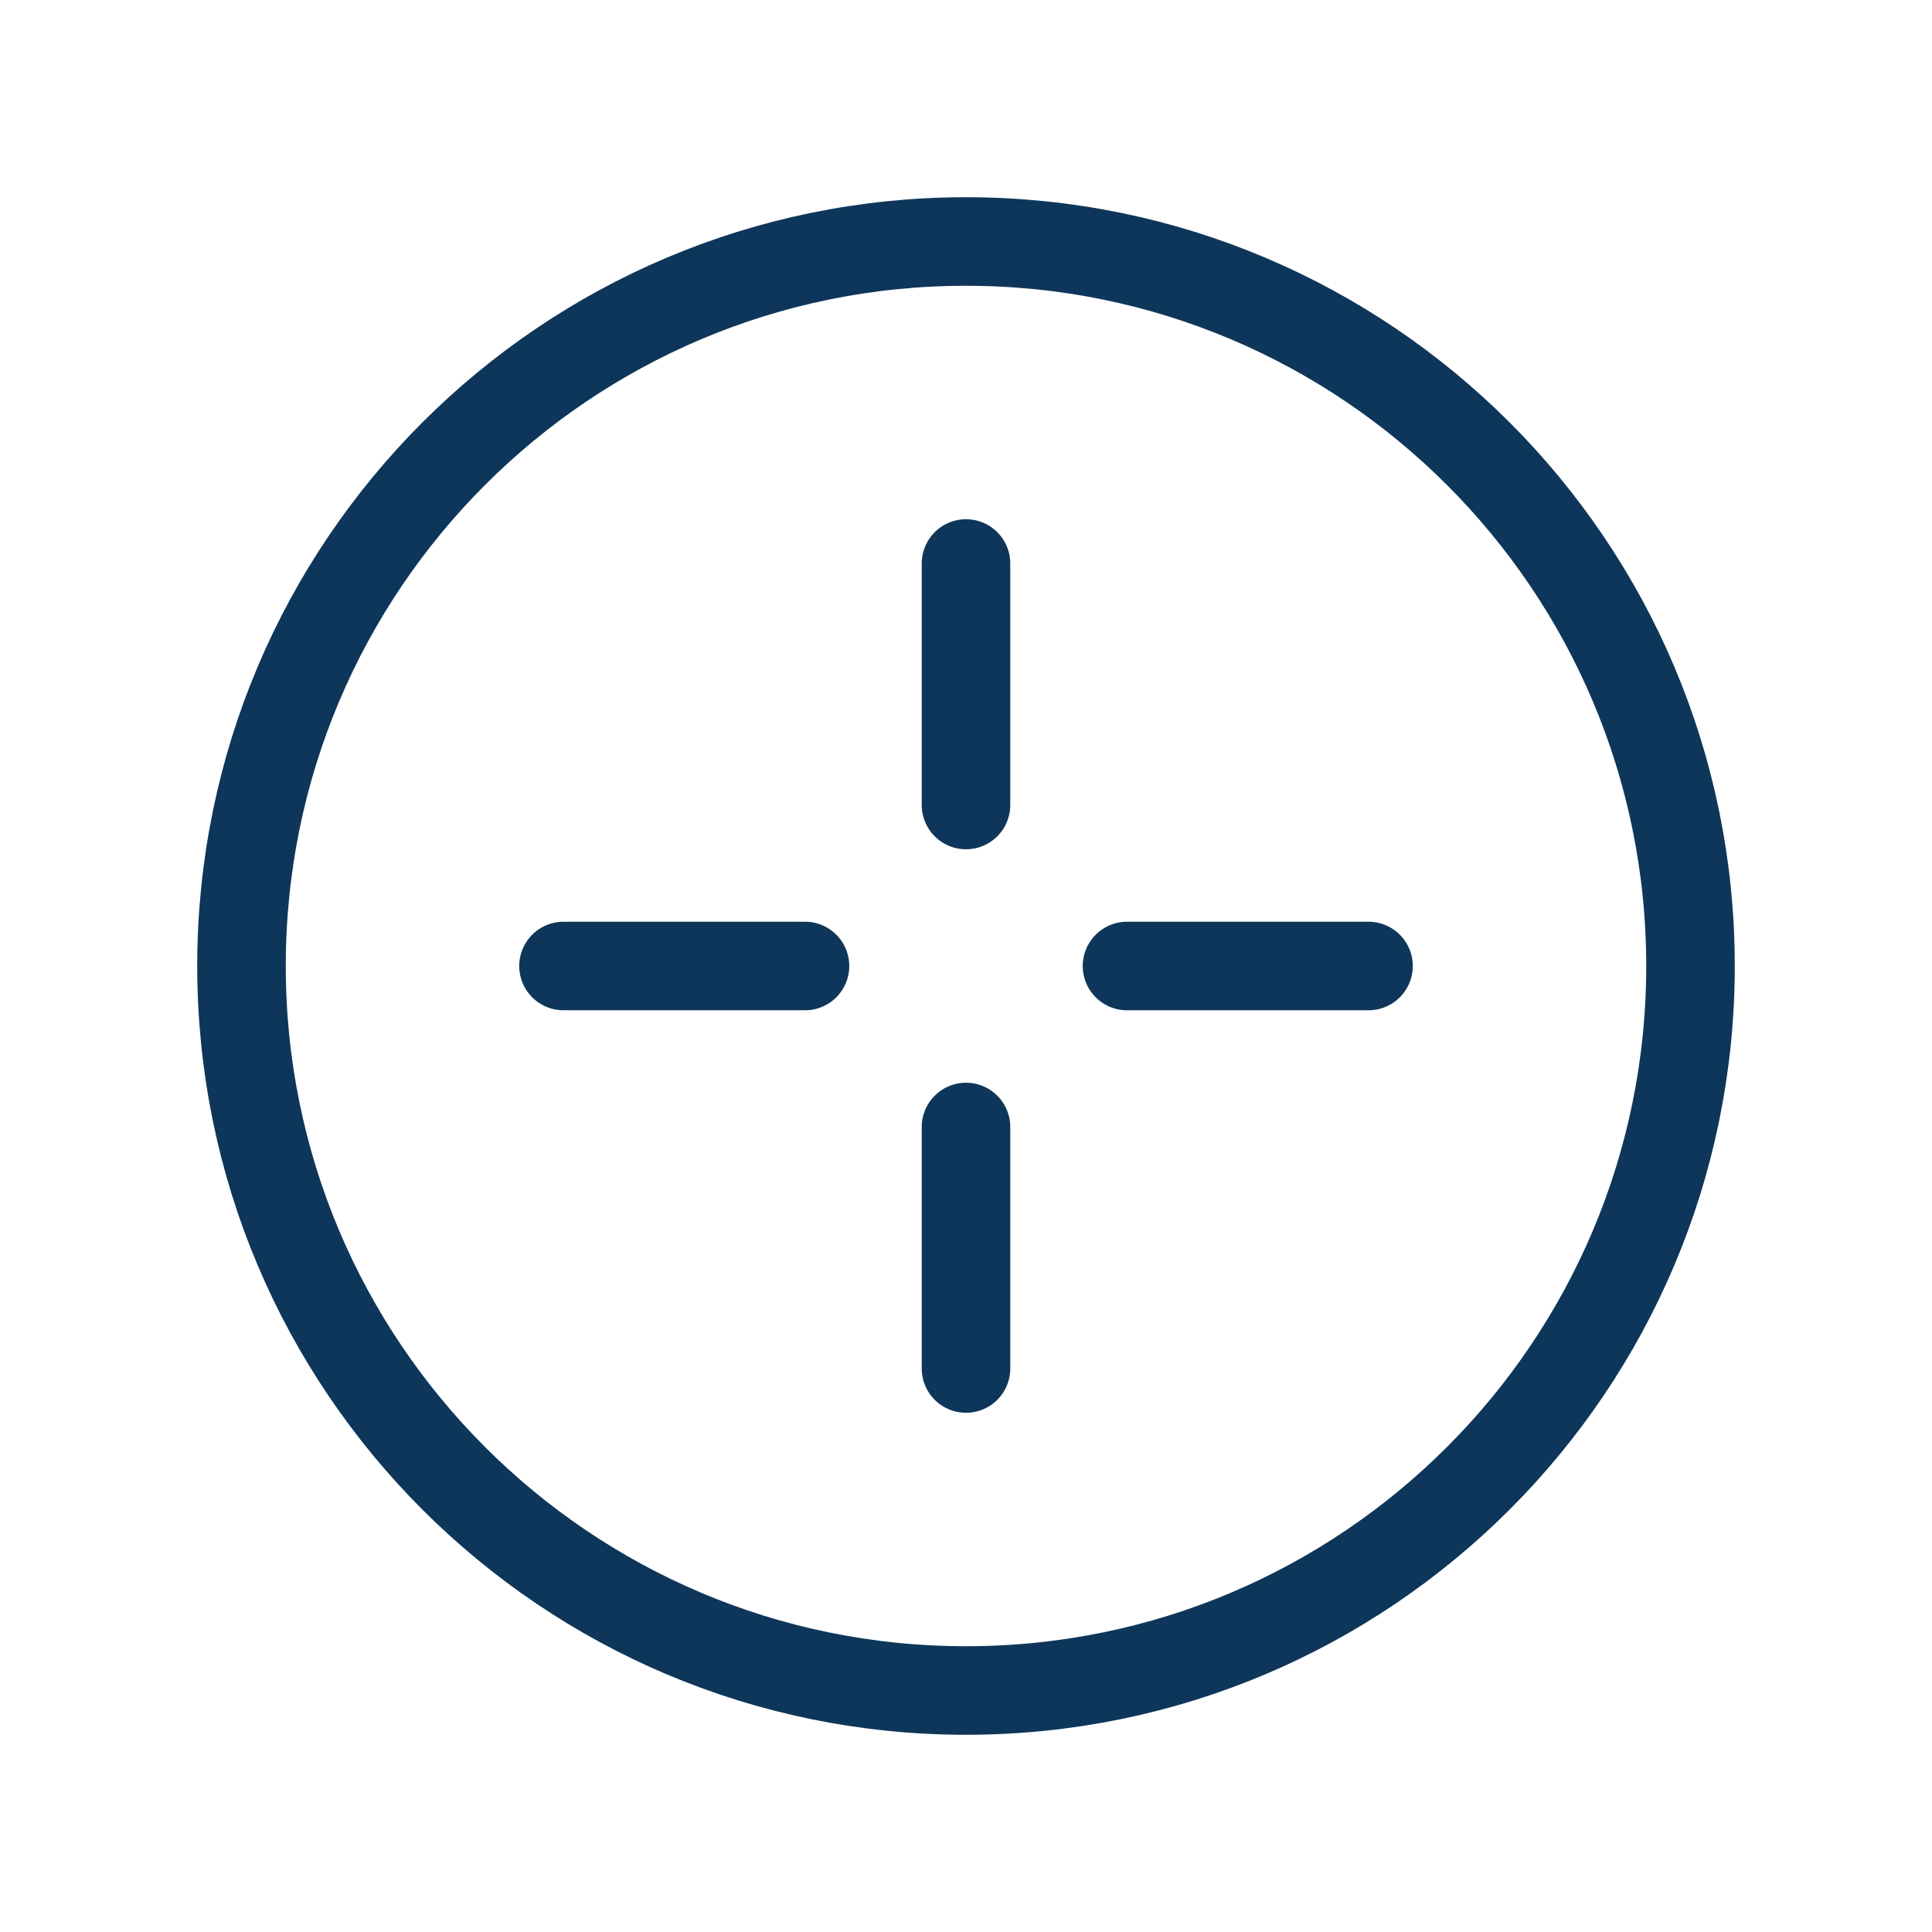
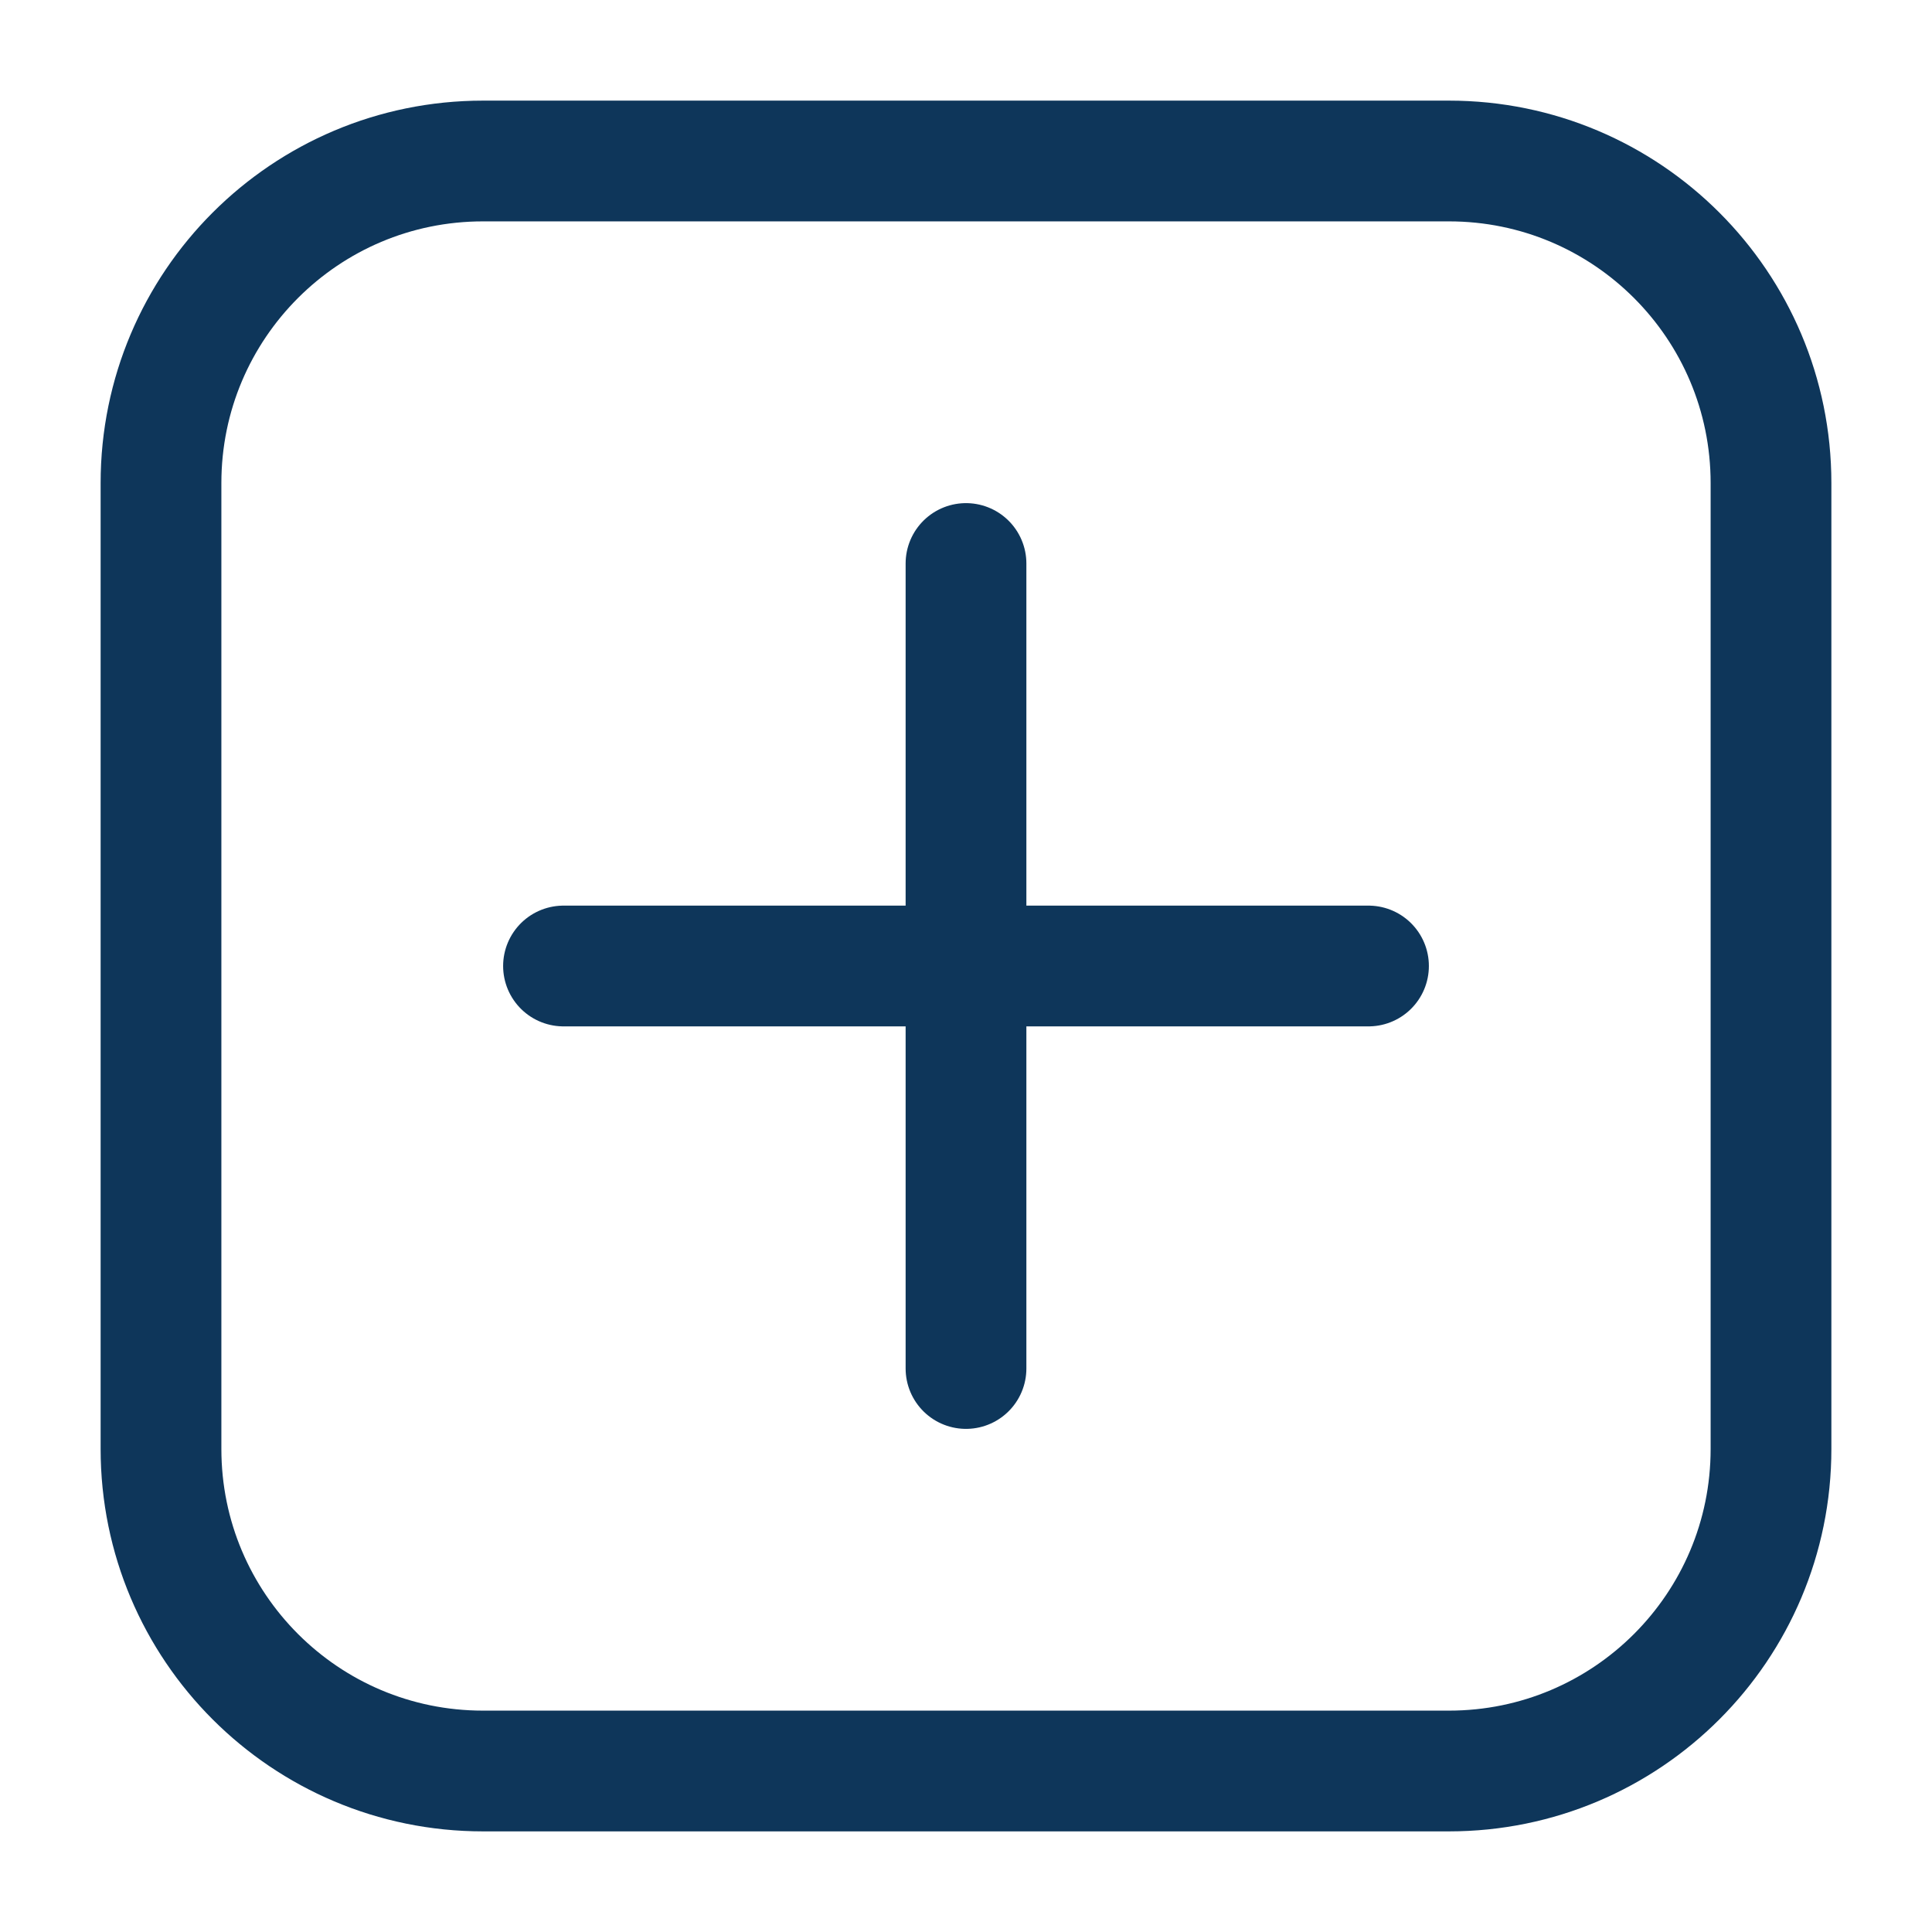
- <svg xmlns="http://www.w3.org/2000/svg" viewBox="0 0 48 48" fill="none" aria-hidden="true">
-   <circle cx="24" cy="24" r="18" stroke="#0E365A" stroke-width="2.2" />
-   <path d="M24 14v6M24 28v6" stroke="#0E365A" stroke-width="2.2" stroke-linecap="round" />
-   <path d="M14 24h6M28 24h6" stroke="#0E365A" stroke-width="2.2" stroke-linecap="round" />
+ <svg xmlns="http://www.w3.org/2000/svg" viewBox="0 0 24 24" fill="none">
+   <rect x="2" y="2" width="20" height="20" rx="4" stroke="#0E365A" stroke-width="1.5" />
+   <path d="M12 7v10M7 12h10" stroke="#0E365A" stroke-width="1.5" stroke-linecap="round" />
</svg>
